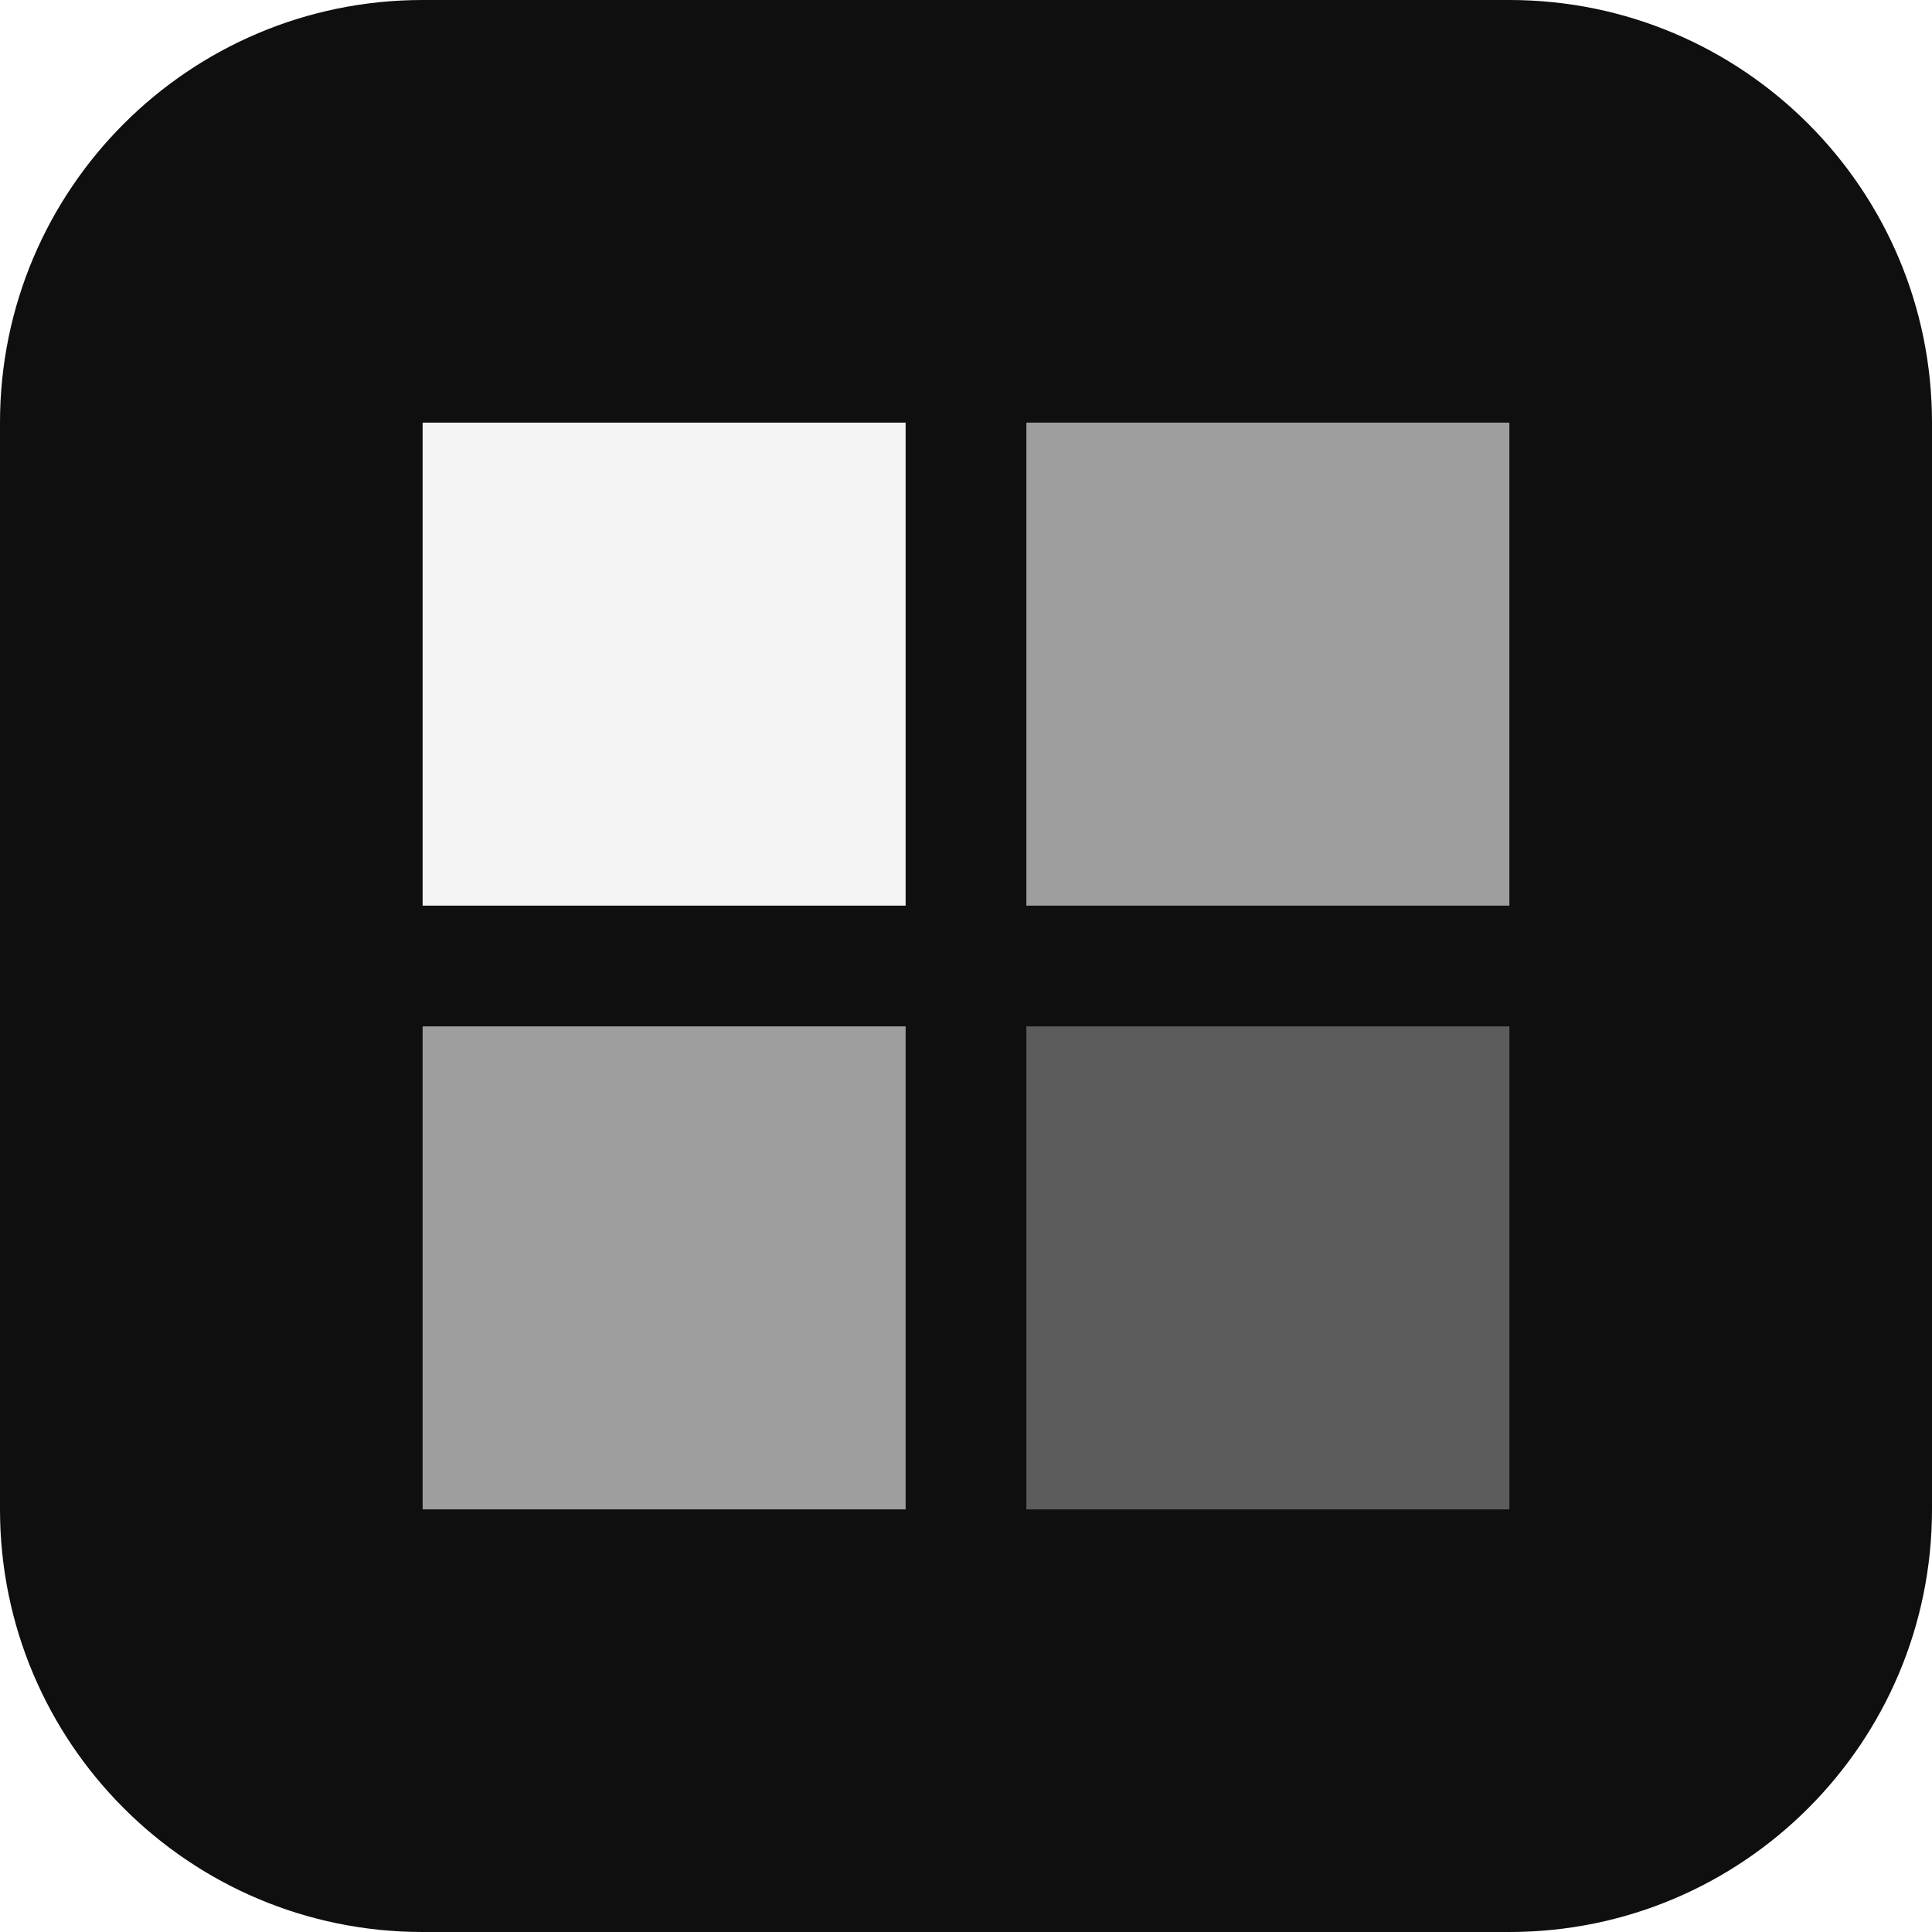
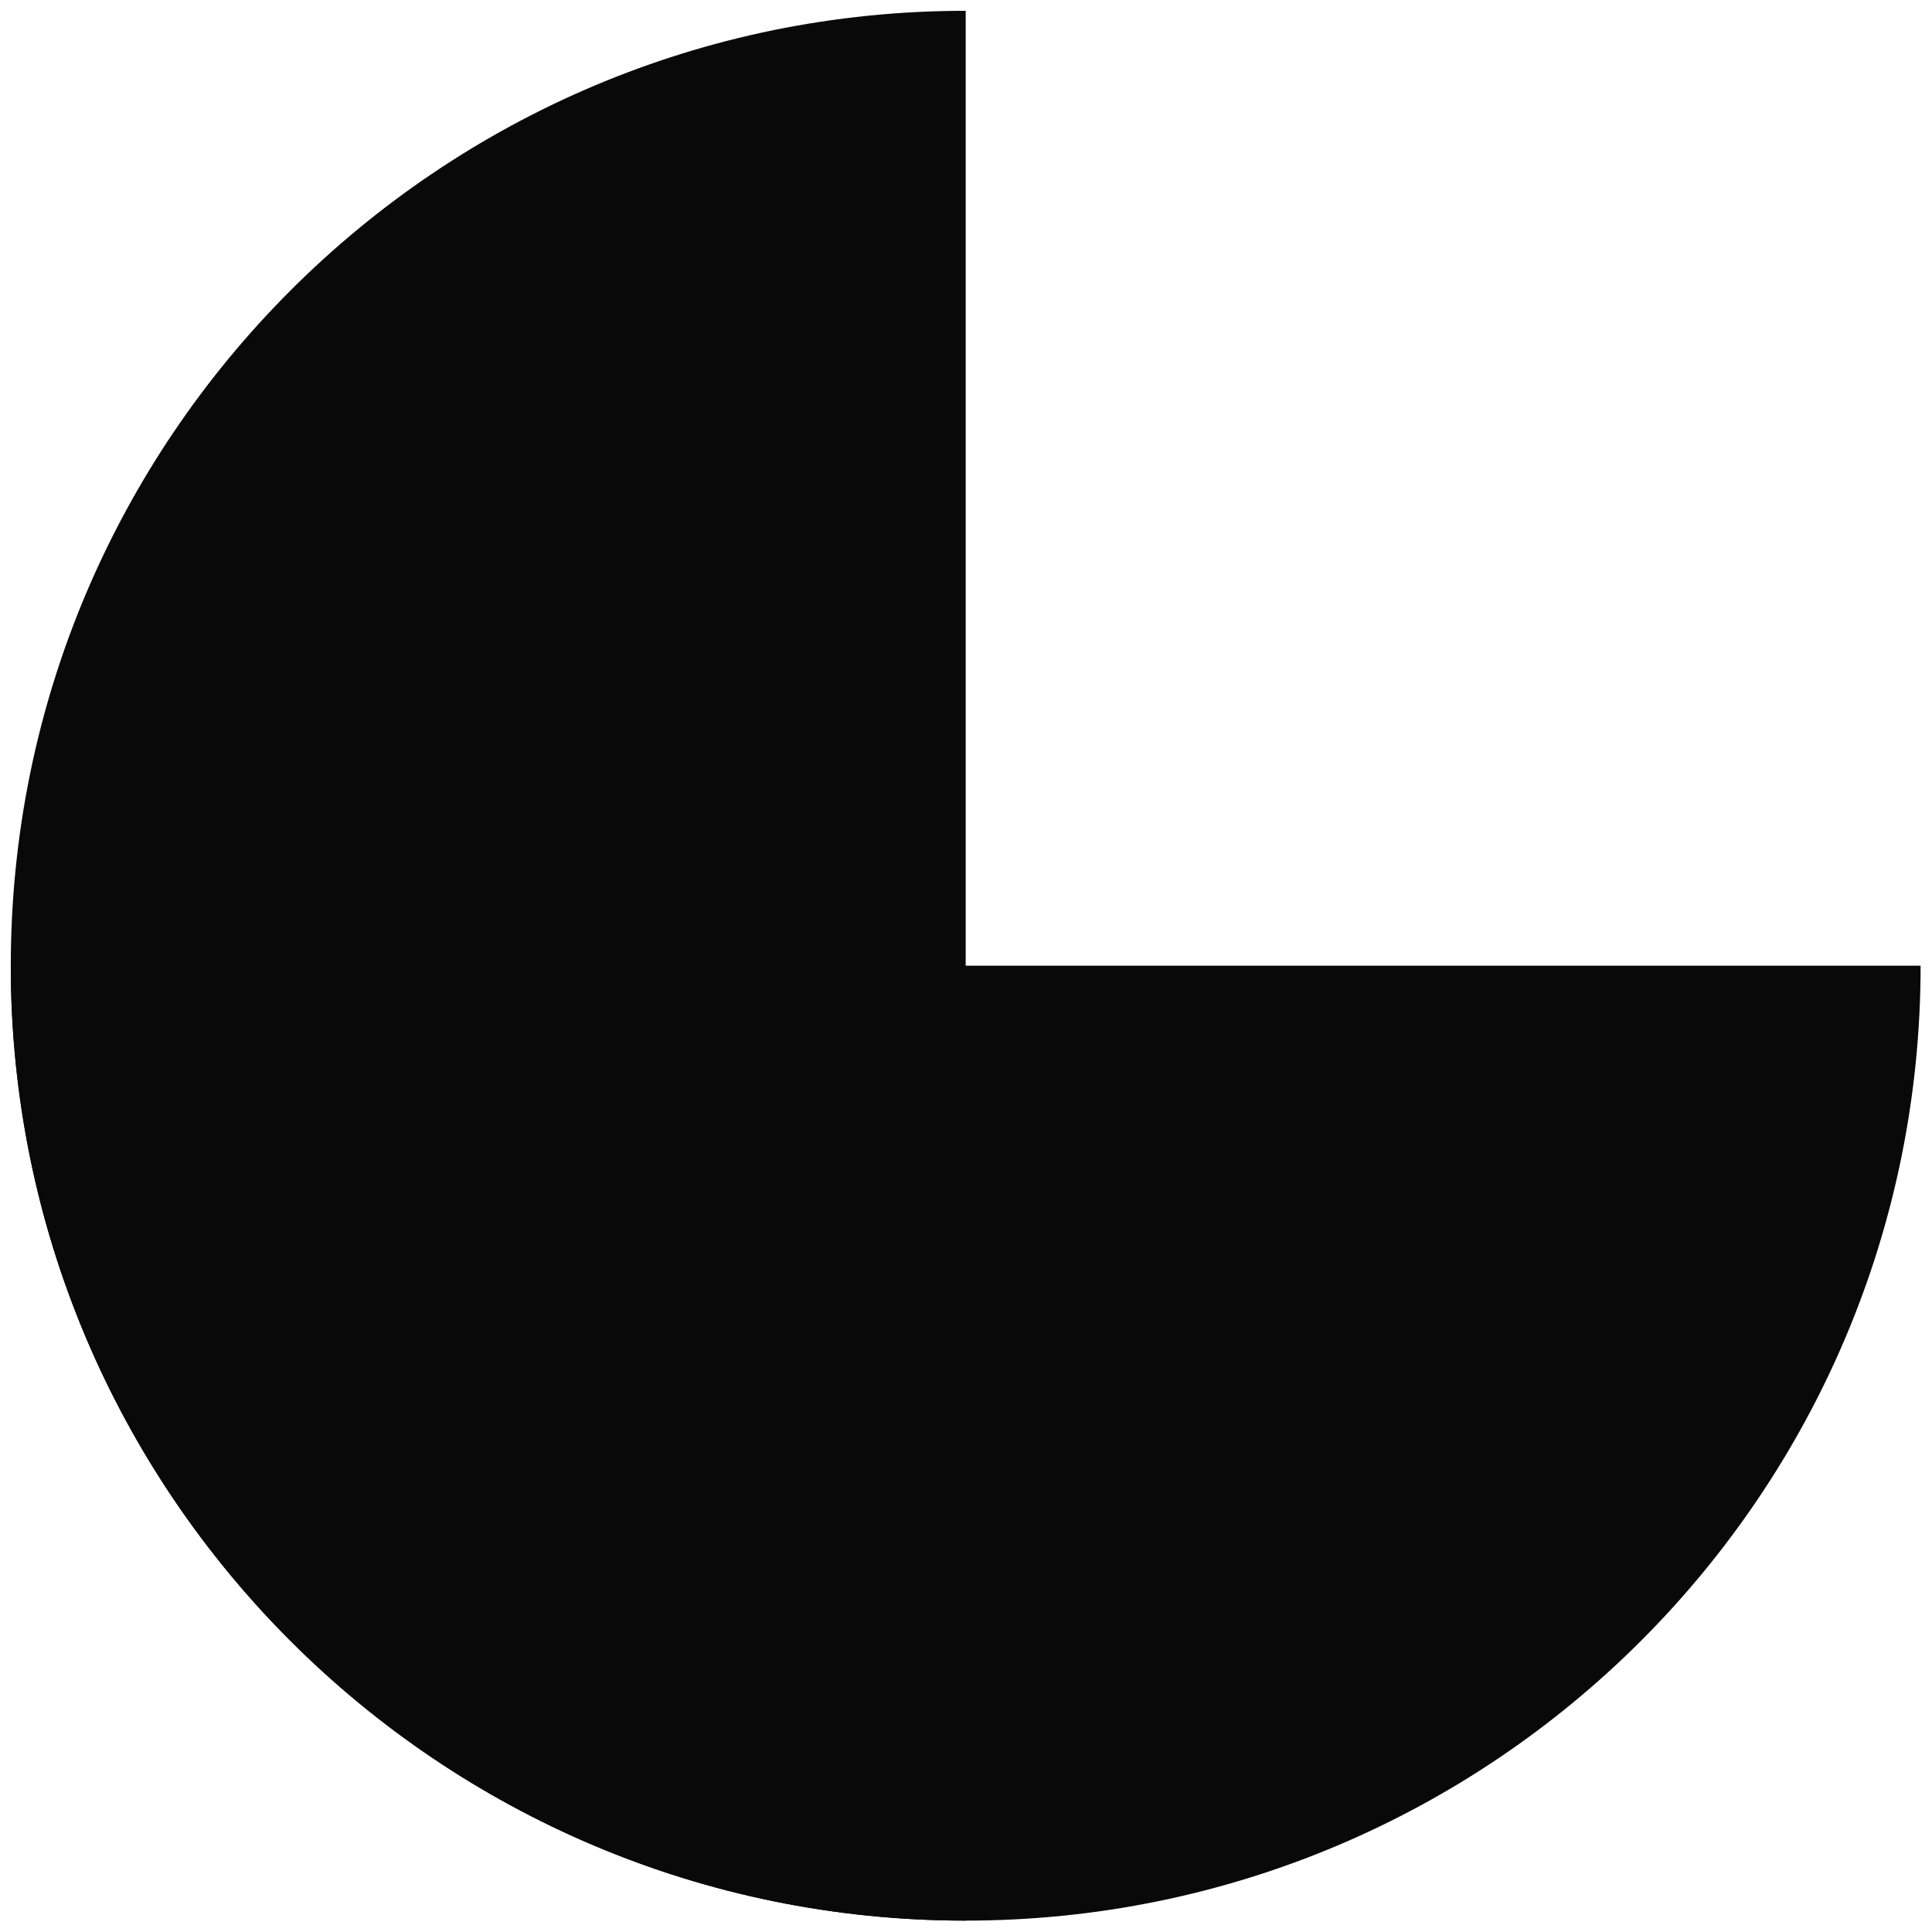
- <svg xmlns="http://www.w3.org/2000/svg" viewBox="0 0 32 32">
-   <rect width="32" height="32" rx="7" fill="#0f0f0f" />
-   <rect x="7" y="7" width="8" height="8" fill="#f4f4f4" />
-   <rect x="17" y="7" width="8" height="8" fill="#9e9e9e" />
-   <rect x="7" y="17" width="8" height="8" fill="#9e9e9e" />
-   <rect x="17" y="17" width="8" height="8" fill="#5c5c5c" />
+ <svg xmlns="http://www.w3.org/2000/svg" viewBox="0 0 1067 1067" fill="#090909">
+   <path d="M533.333,1060.71c-291.25,0 -527.375,-236.125 -527.375,-527.375c0,-291.25 236.125,-527.375 527.375,-527.375l0,1054.75Z" />
+   <path d="M533.333,1060.71c-291.25,0 -527.375,-236.125 -527.375,-527.375l1054.75,0c0,291.25 -236.125,527.375 -527.375,527.375" />
</svg>
